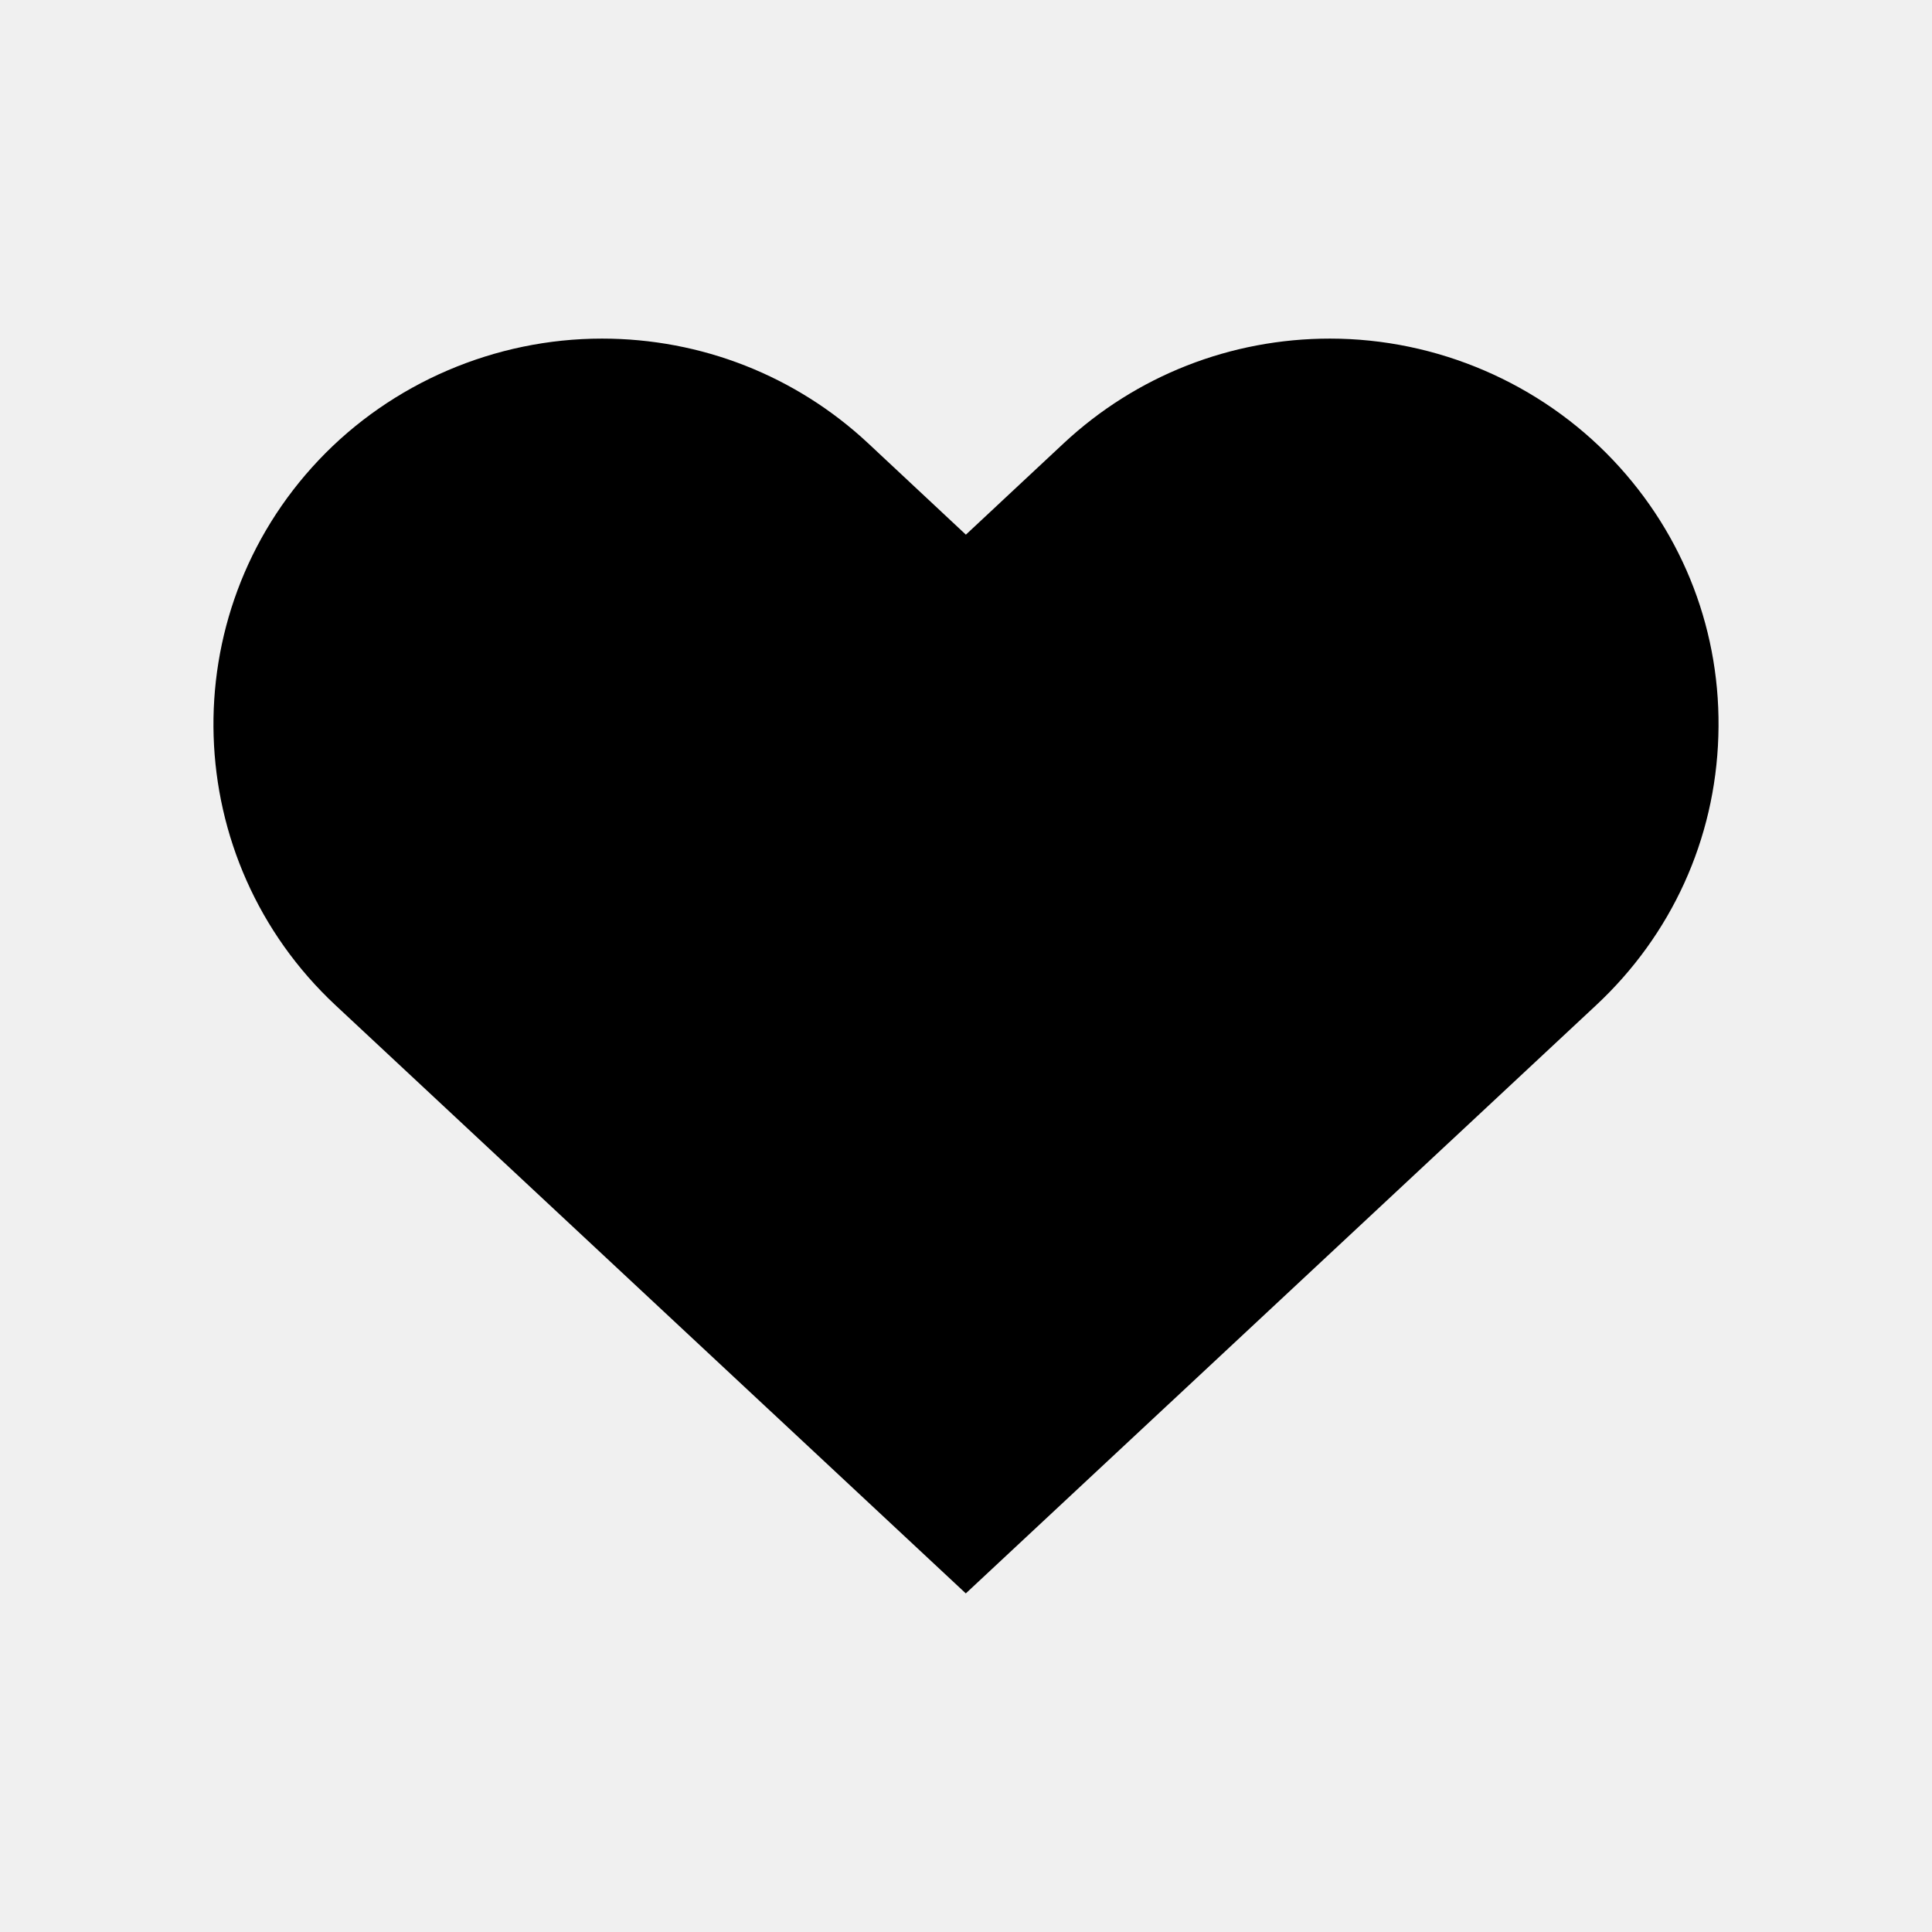
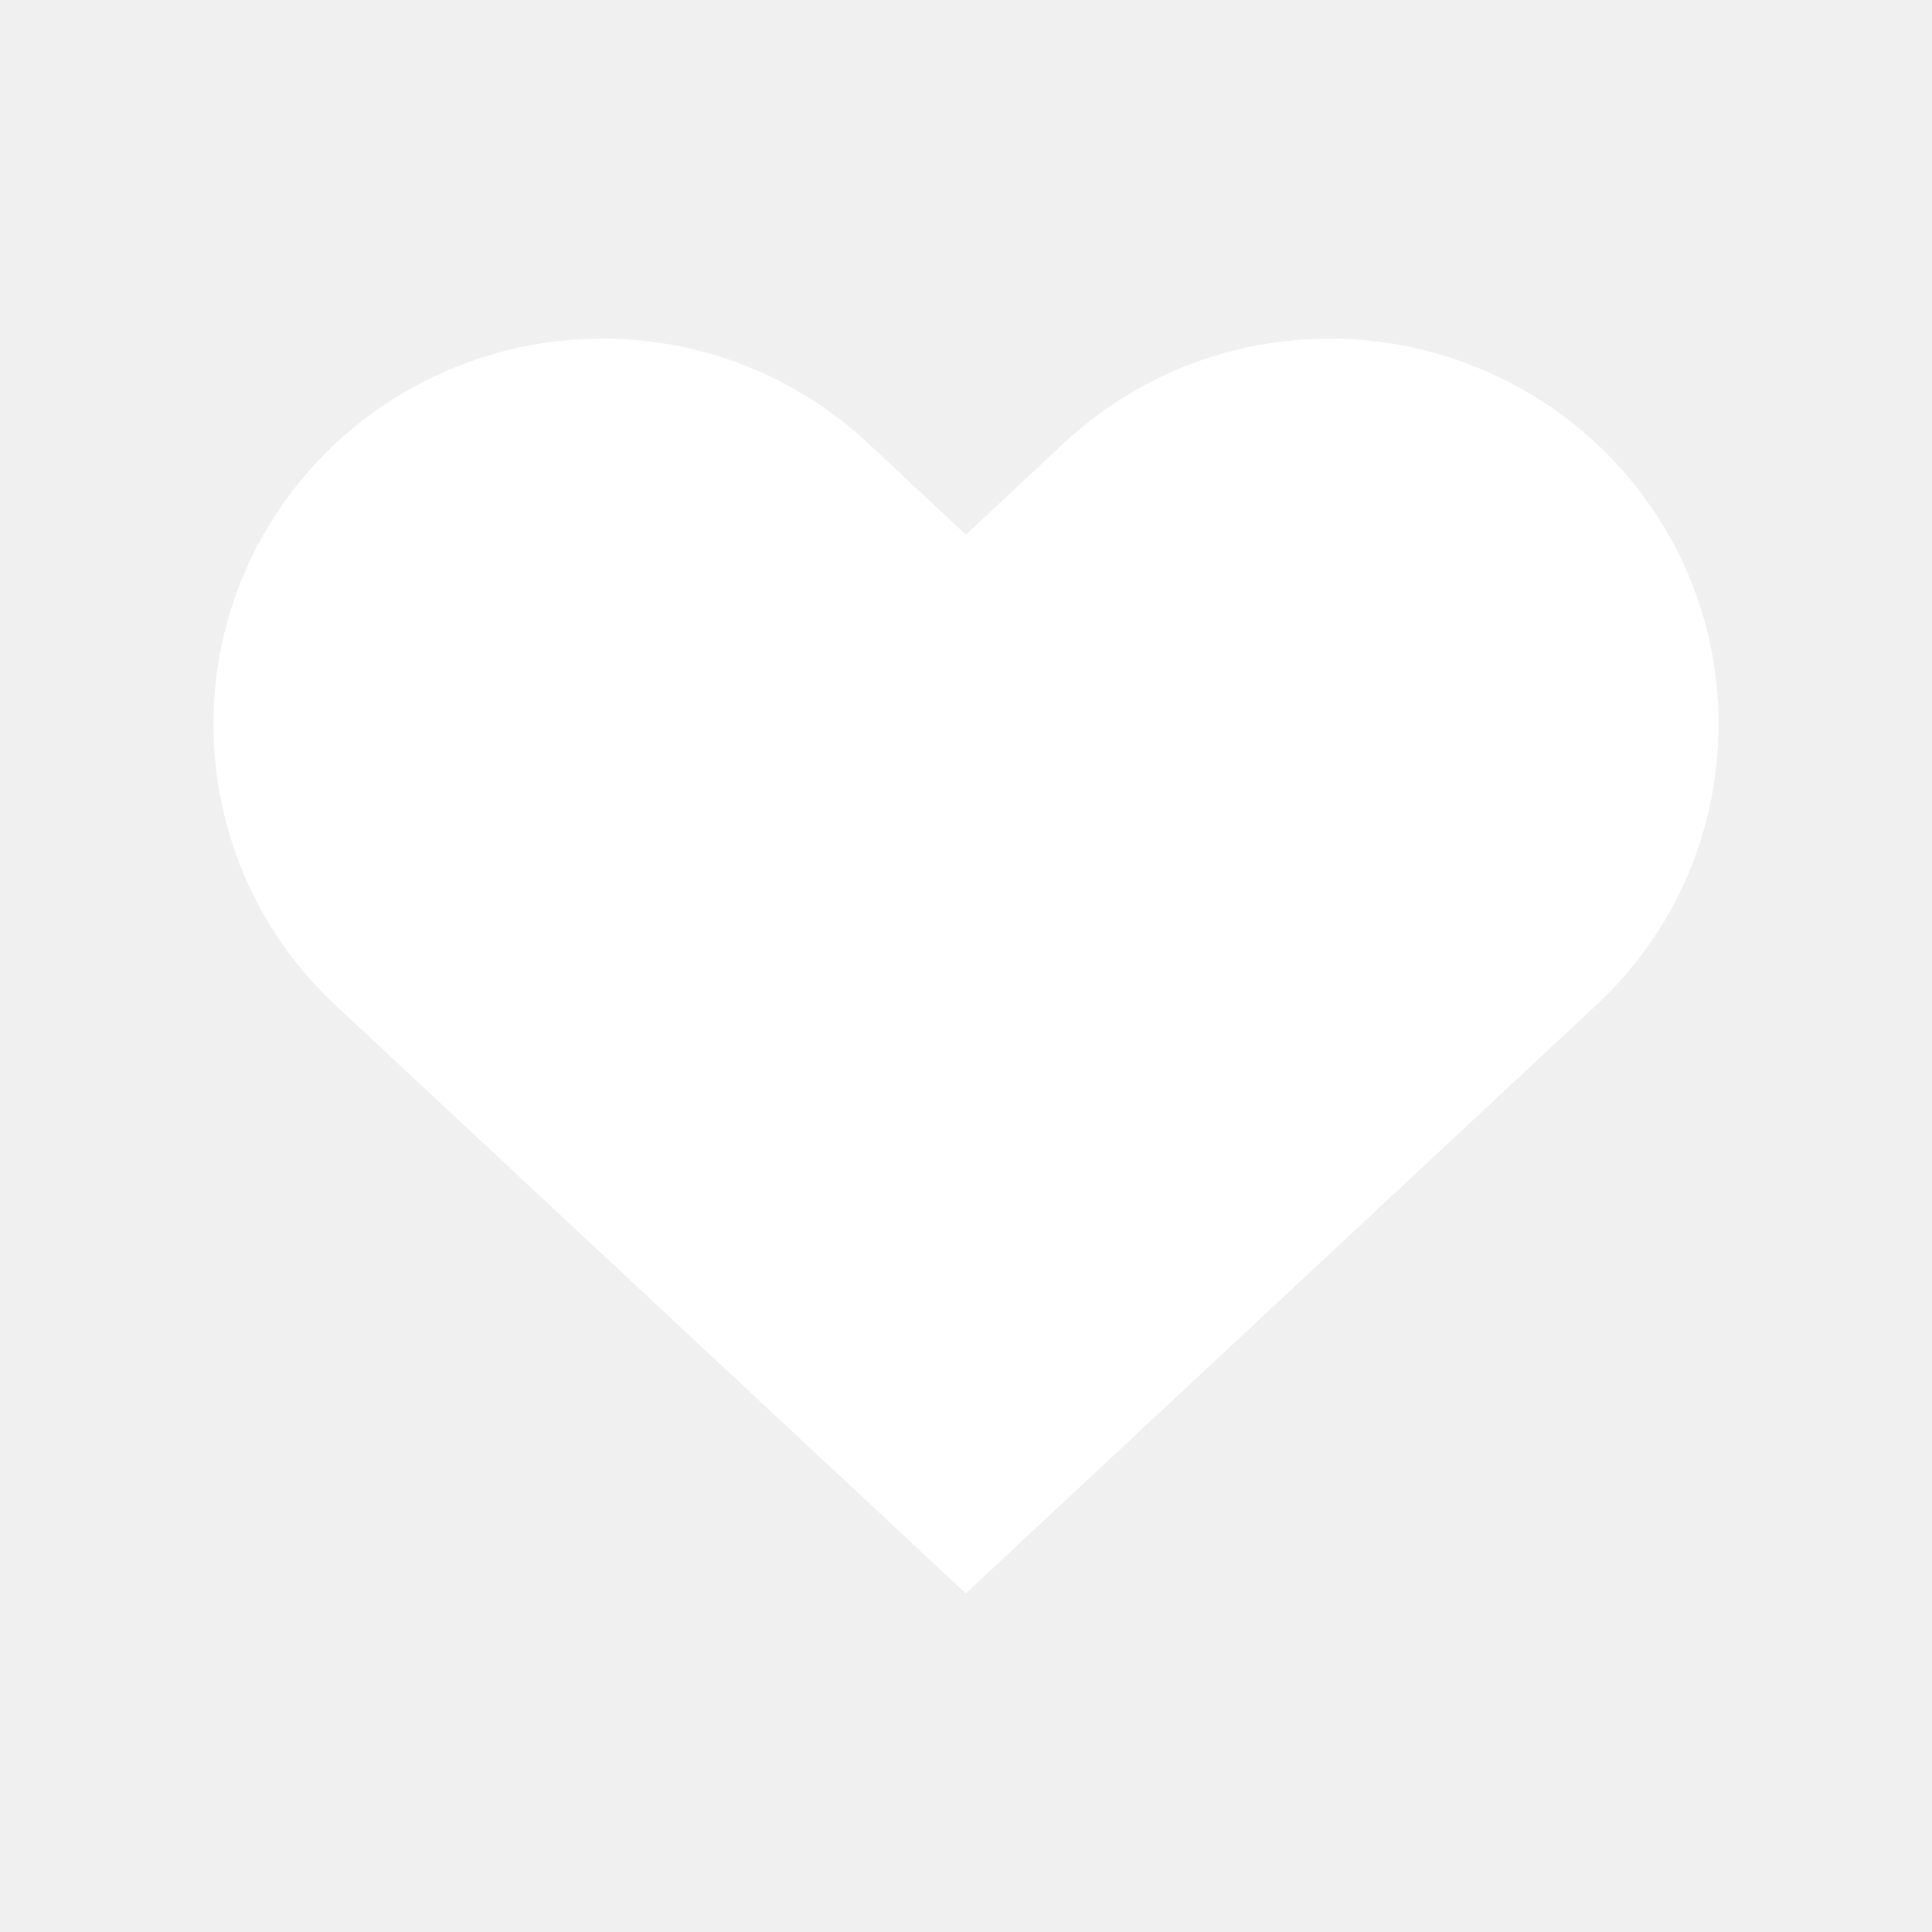
<svg xmlns="http://www.w3.org/2000/svg" width="24" height="24" viewBox="0 0 1024 1024">
-   <path stroke="currentCoror" fill-rule="evenodd" clip-rule="evenodd" fill="currentCoror" d="M511.897 844.535 177.872 532.841c-82.665-77.168-86.735-206.789-8.917-289.017 38.733-40.902 93.48-64.359 150.088-64.359 52.63 0 102.662 19.652 141.005 55.4l51.889 48.514 51.935-48.514c38.394-35.749 88.421-55.4 141.044-55.4 56.615 0 111.32 23.503 150.094 64.444 37.653 39.775 57.517 91.751 55.746 146.37-1.691 54.532-24.757 105.208-64.836 142.562L511.897 844.535 511.897 844.535zM511.897 844.535" />
+   <path fill="white" d="M511.897 844.535 177.872 532.841c-82.665-77.168-86.735-206.789-8.917-289.017 38.733-40.902 93.48-64.359 150.088-64.359 52.63 0 102.662 19.652 141.005 55.4l51.889 48.514 51.935-48.514c38.394-35.749 88.421-55.4 141.044-55.4 56.615 0 111.32 23.503 150.094 64.444 37.653 39.775 57.517 91.751 55.746 146.37-1.691 54.532-24.757 105.208-64.836 142.562L511.897 844.535 511.897 844.535zM511.897 844.535" />
</svg>
